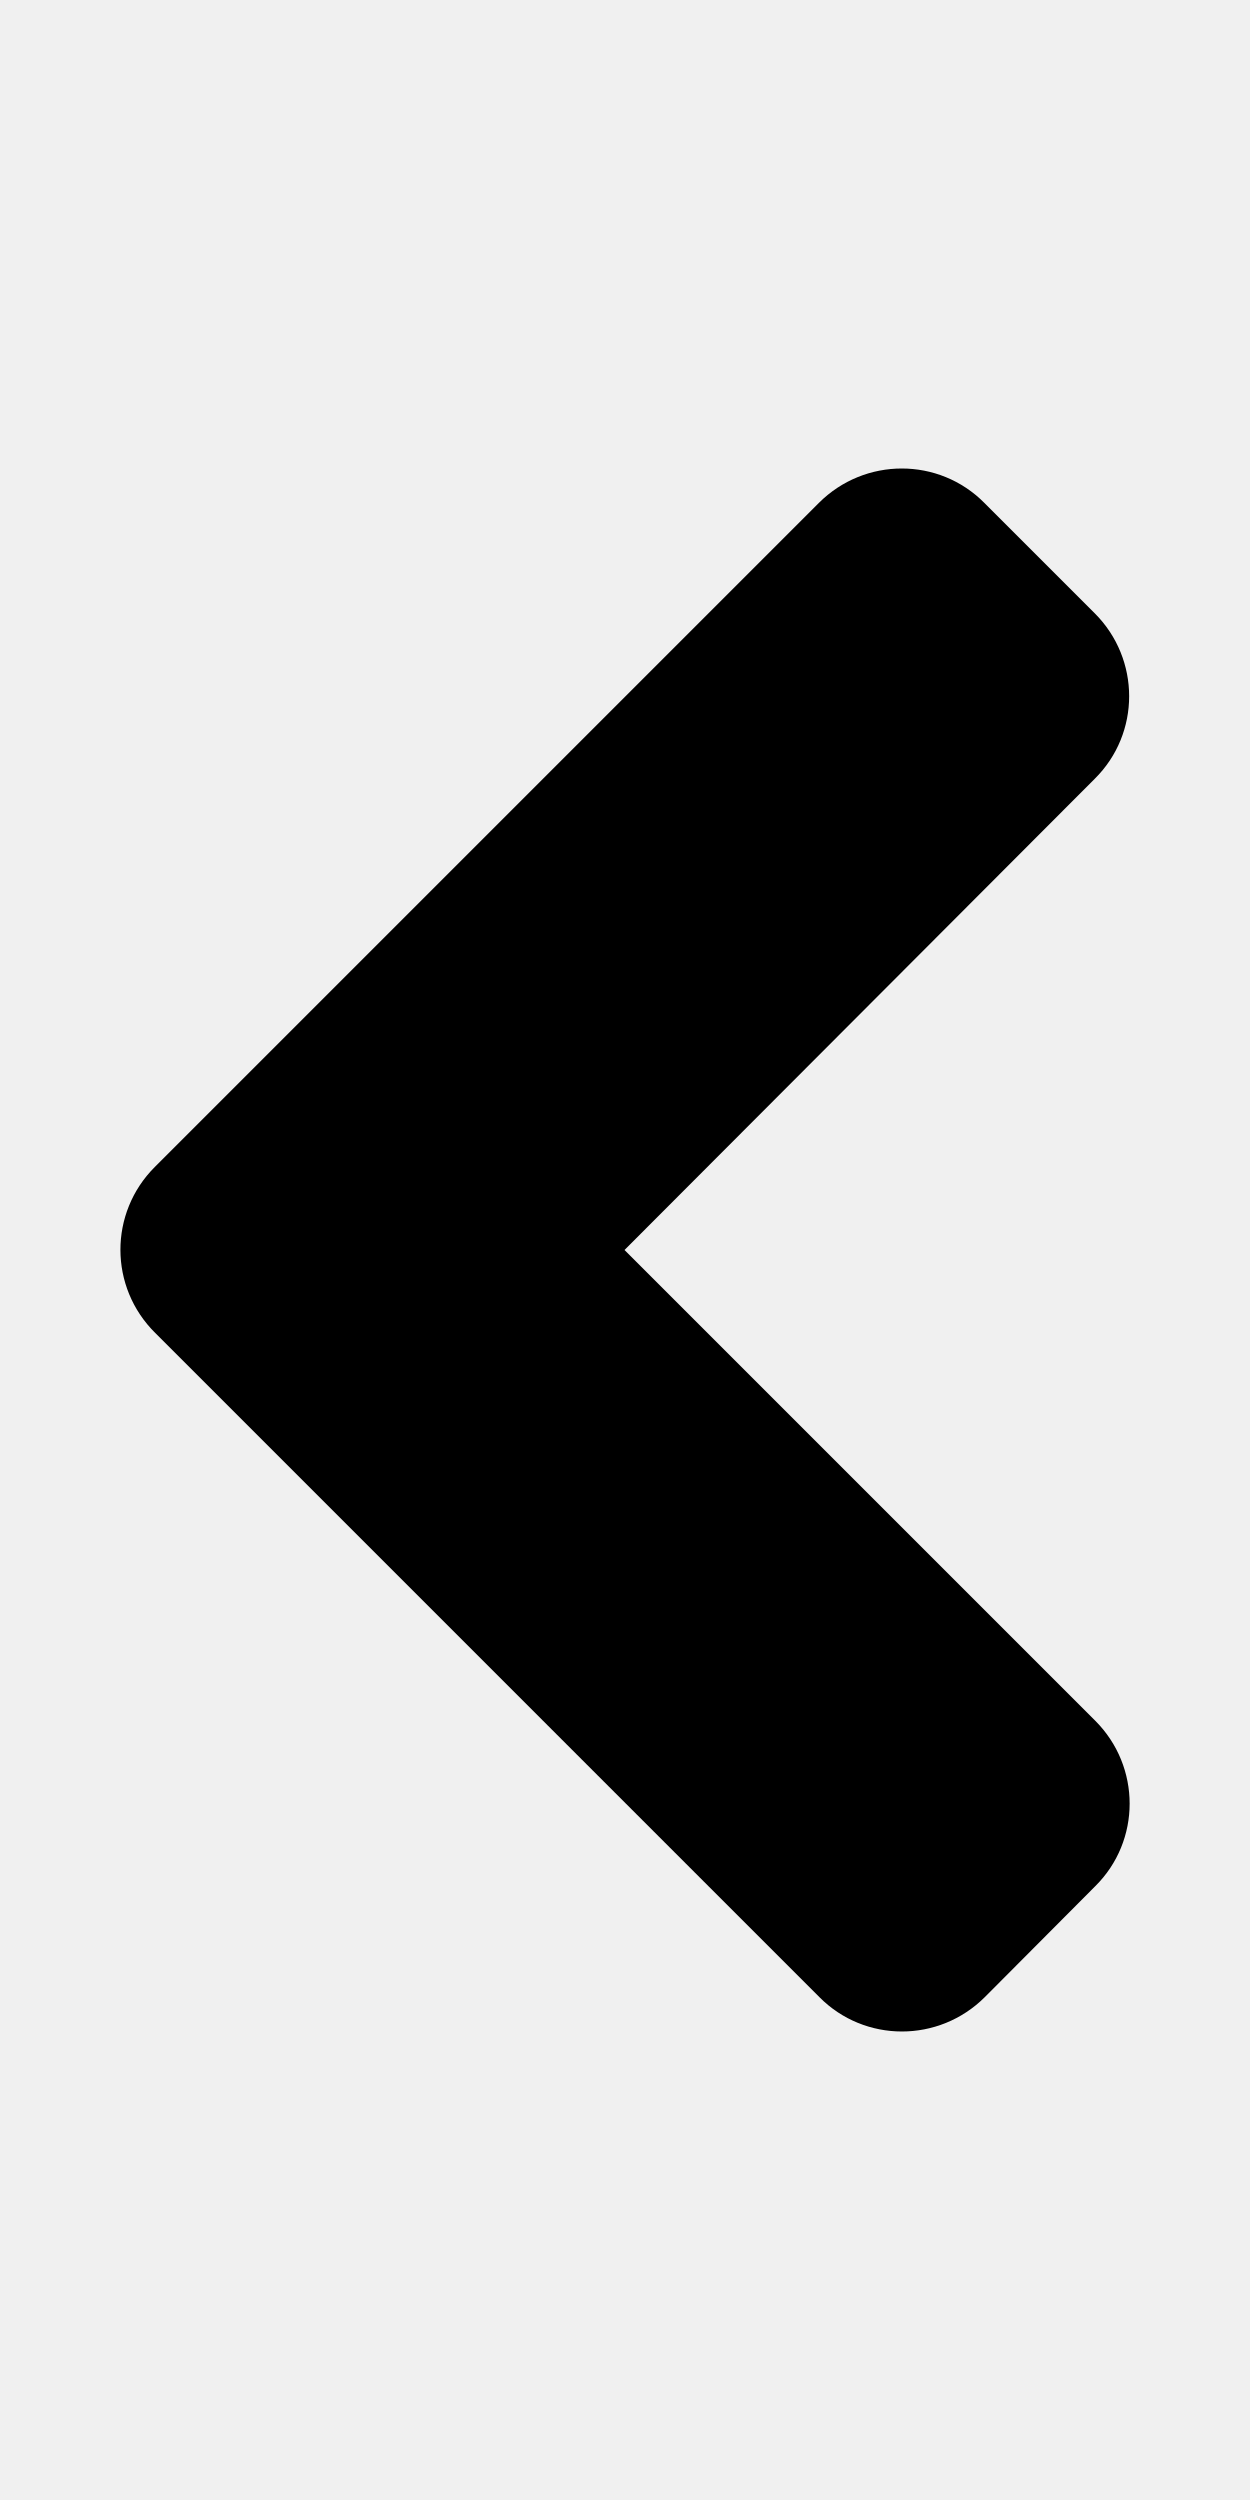
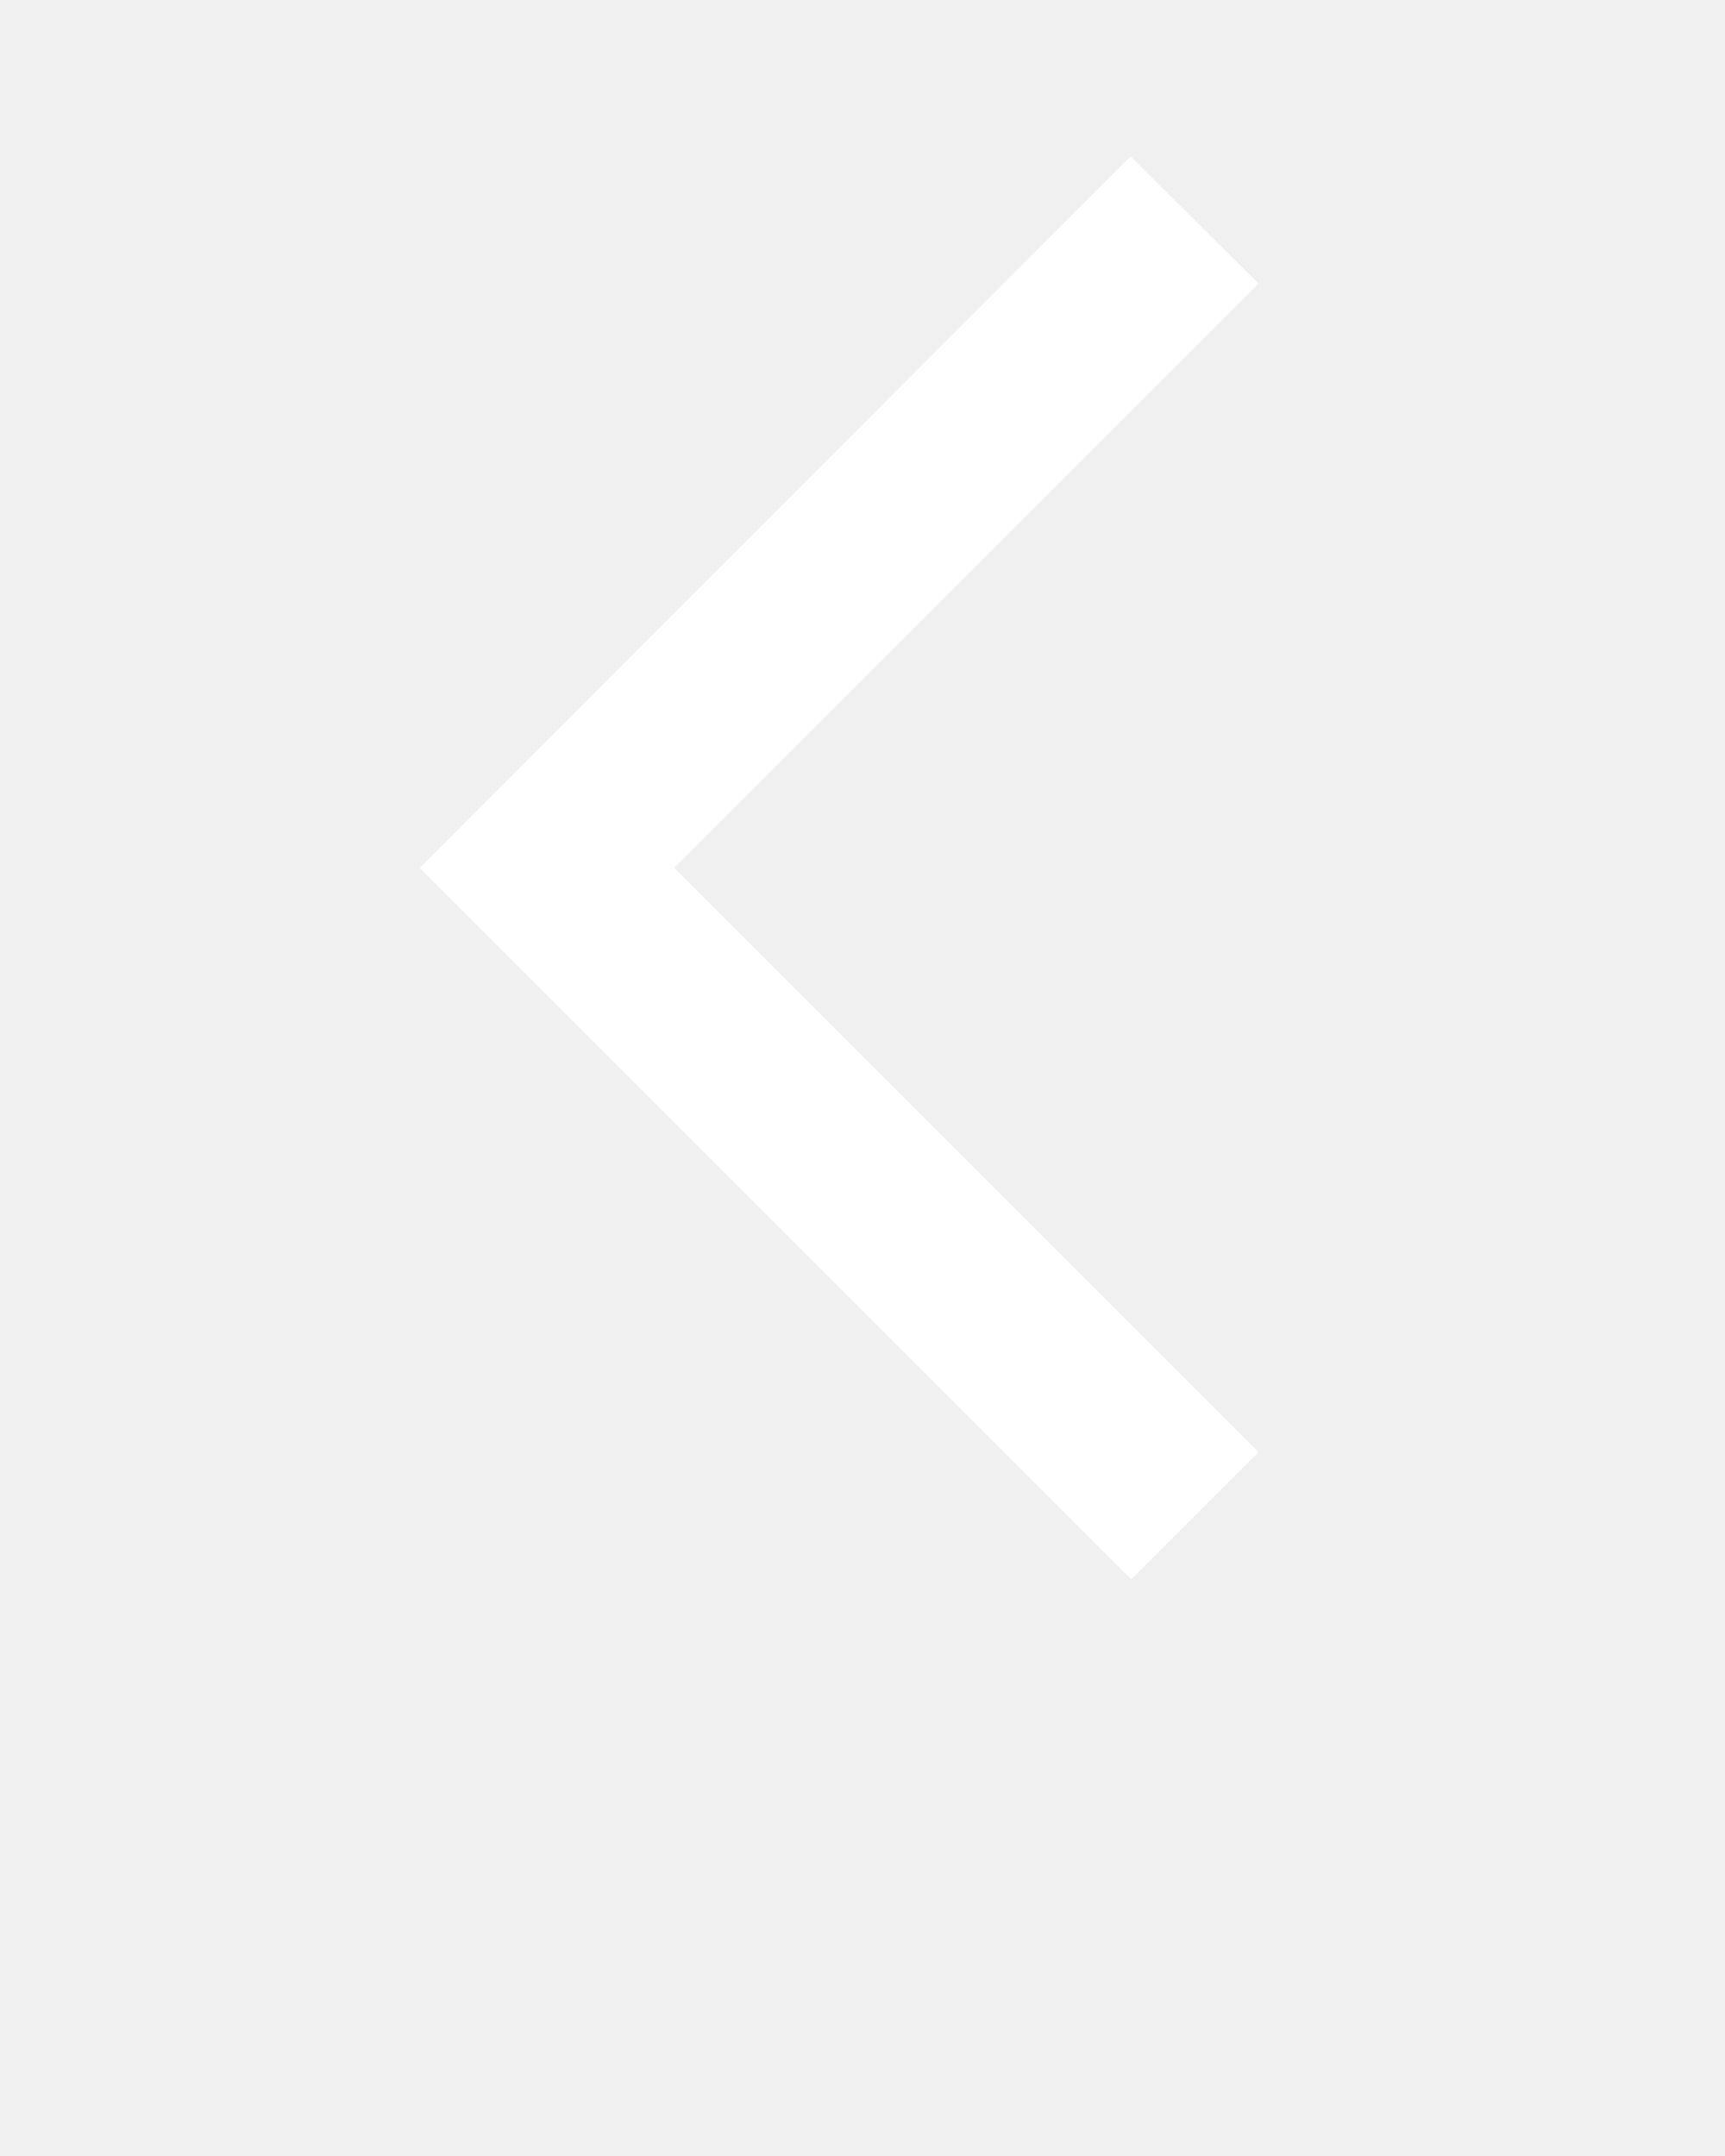
- <svg xmlns="http://www.w3.org/2000/svg" aria-hidden="true" focusable="false" data-prefix="fas" data-icon="angle-left" class="svg-inline--fa fa-angle-left fa-w-8" role="img" viewBox="0 0 256 512">
-   <path fill="currentColor" d="M31.7 239l136-136c9.4-9.4 24.6-9.4 33.9 0l22.6 22.6c9.4 9.4 9.4 24.6 0 33.9L127.9 256l96.4 96.4c9.4 9.4 9.4 24.6 0 33.9L201.7 409c-9.4 9.4-24.6 9.4-33.9 0l-136-136c-9.5-9.4-9.5-24.6-.1-34z" />
+ <svg xmlns="http://www.w3.org/2000/svg" width="96" height="120" viewBox="0 0 96 120" fill="none">
+   <path d="M70.04 15.783L62.92 8.703L23.36 48.303L62.96 87.903L70.04 80.823L37.52 48.303L70.04 15.783Z" fill="white" />
</svg>
